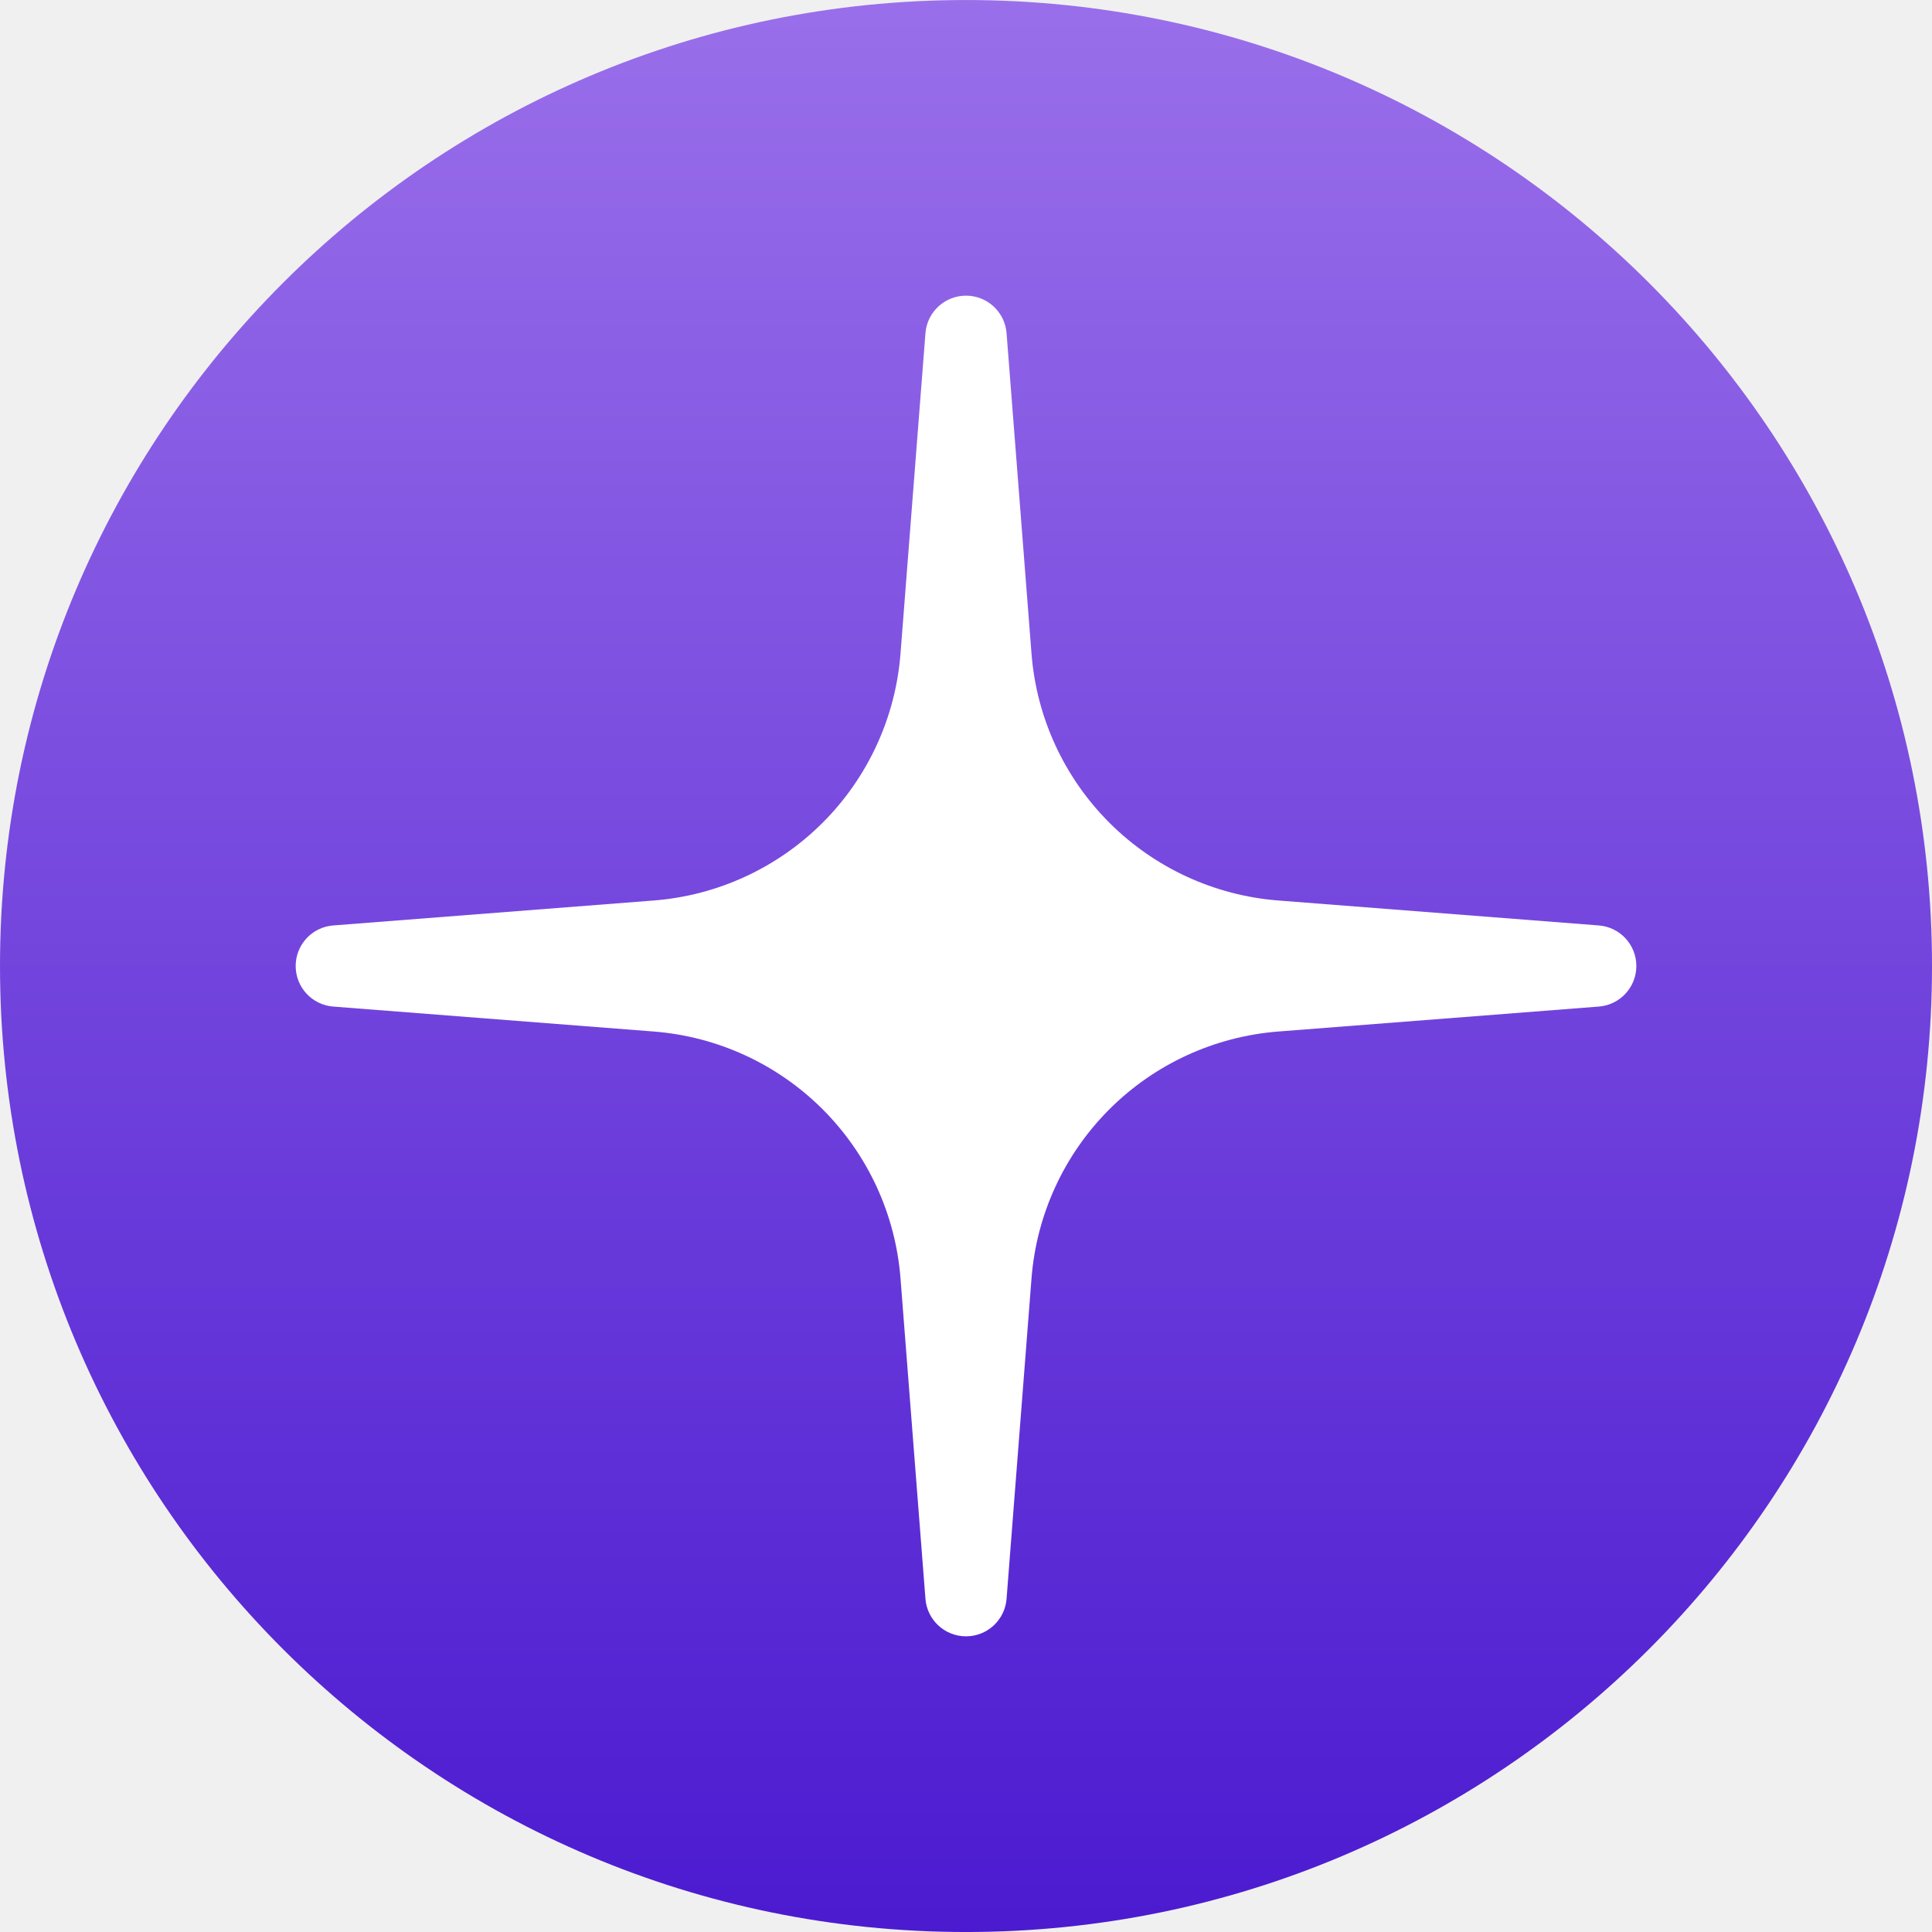
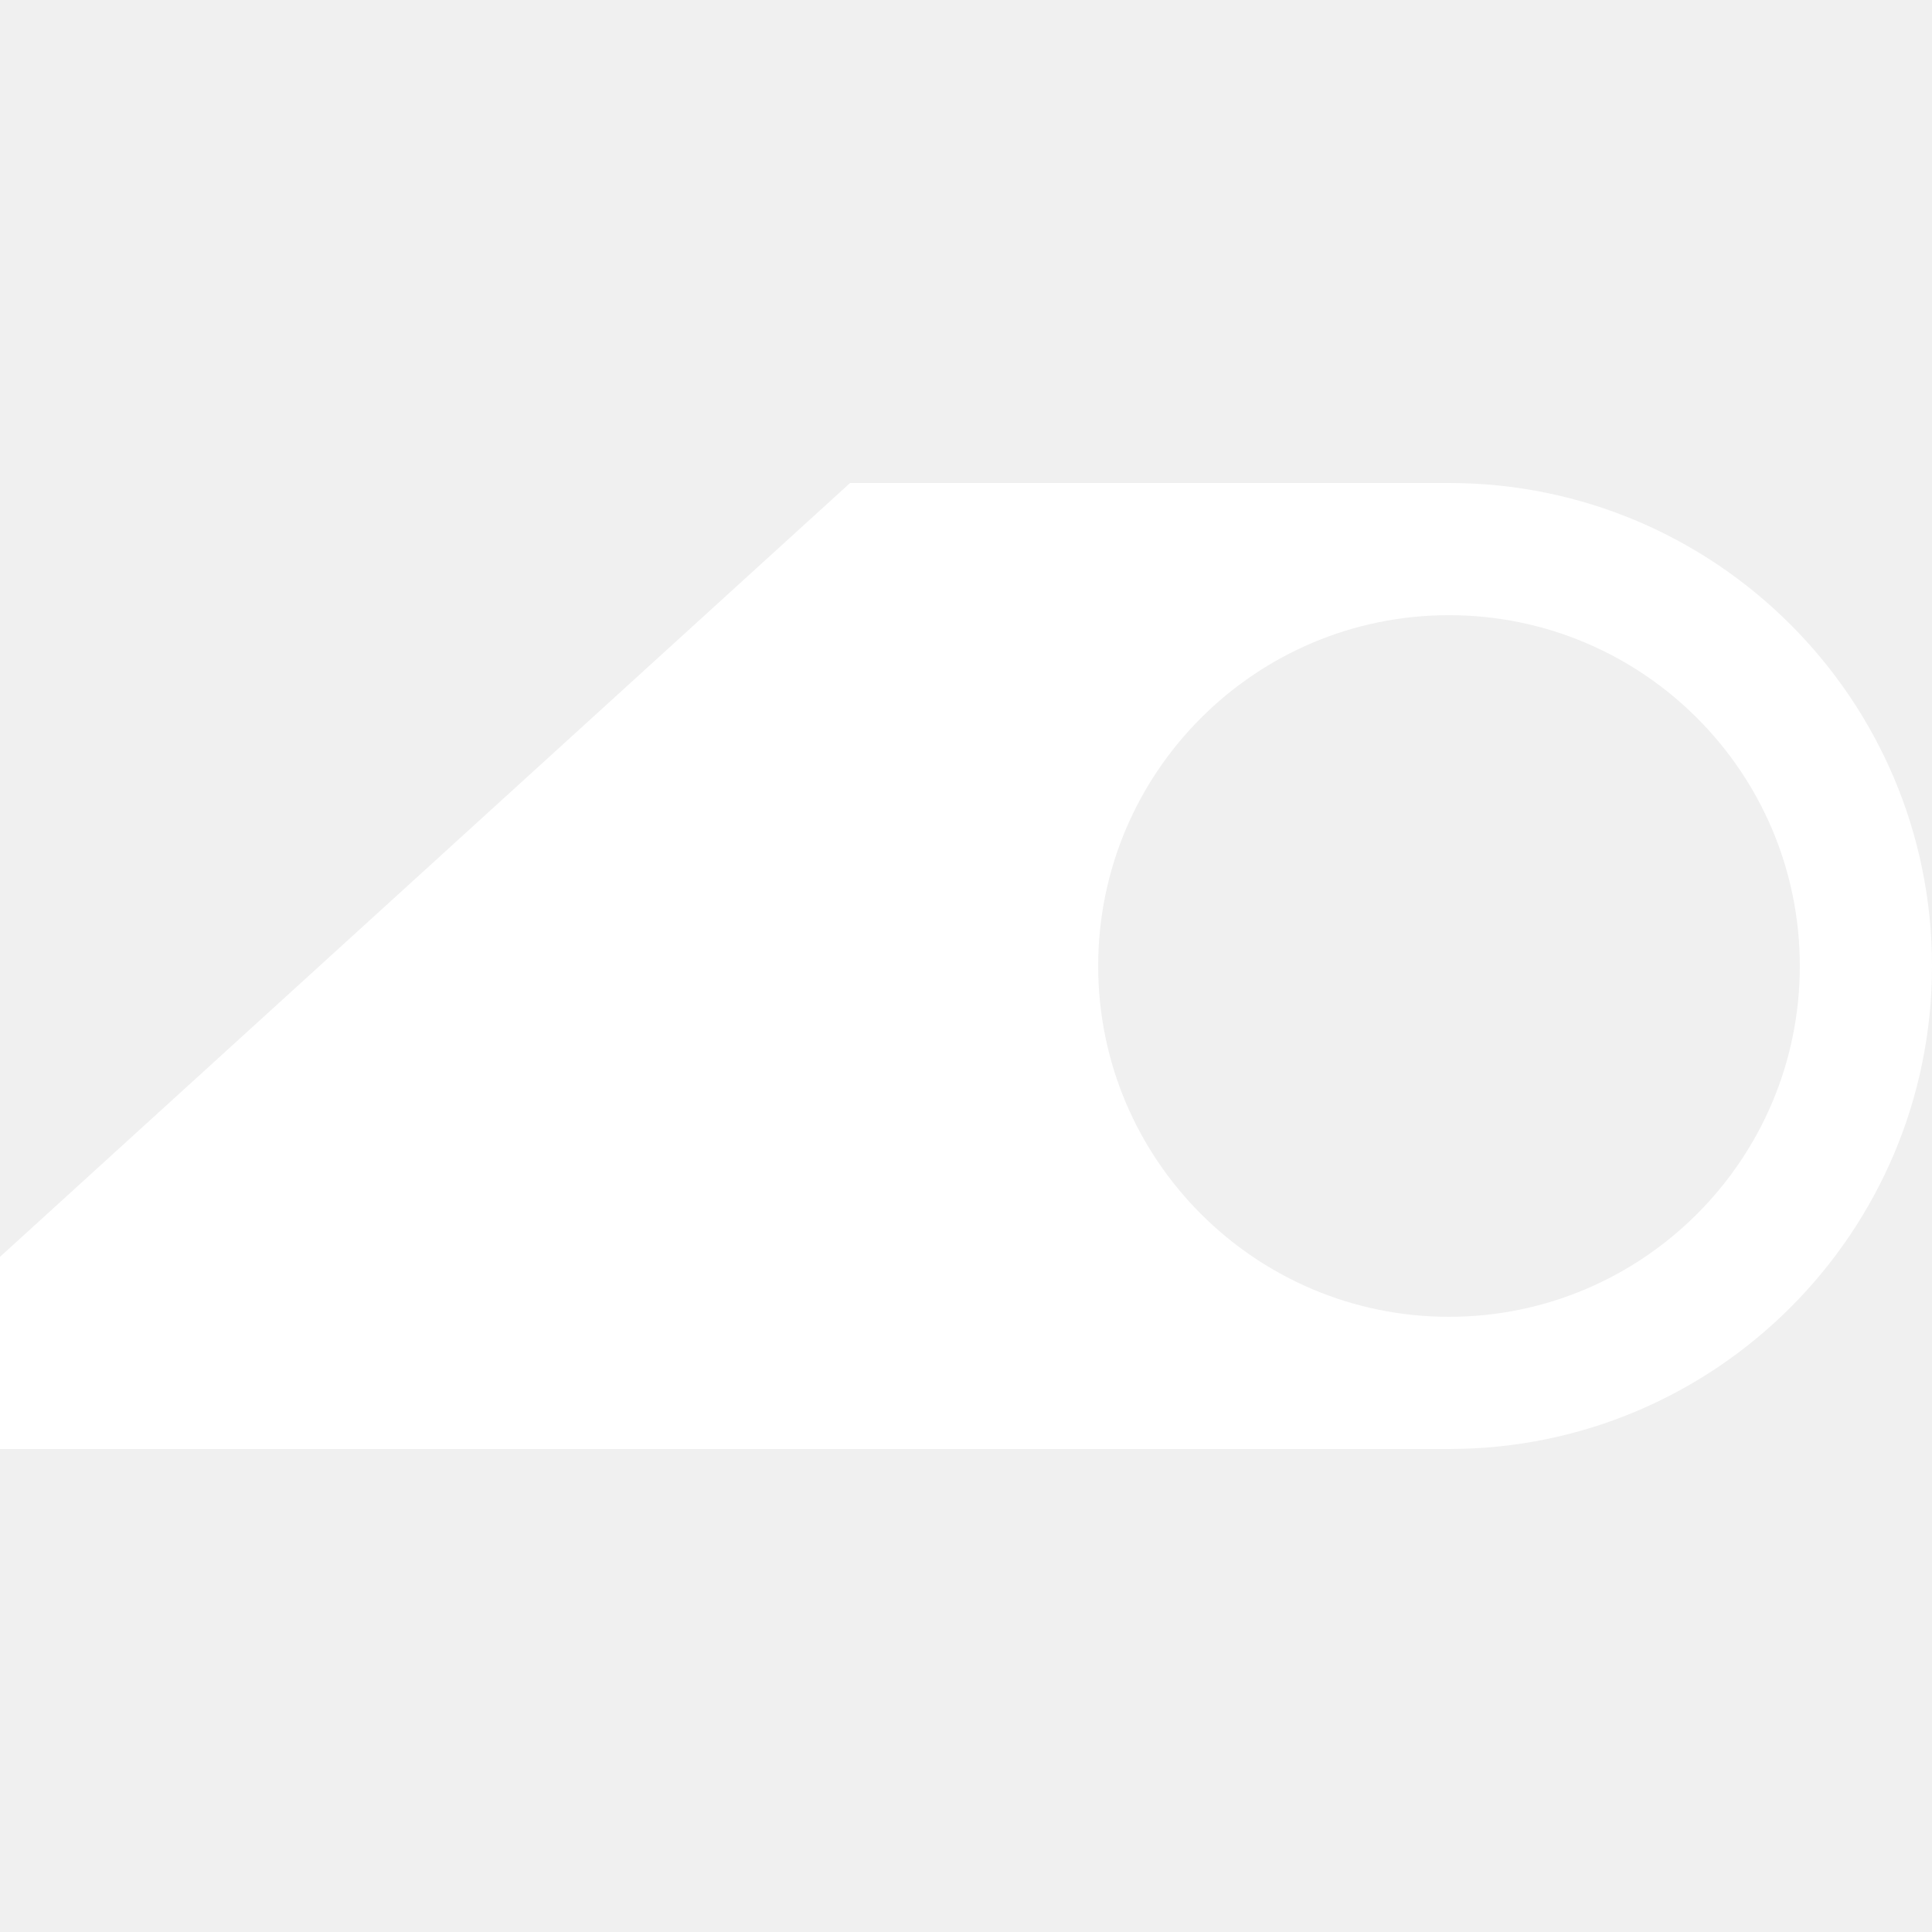
<svg xmlns="http://www.w3.org/2000/svg" width="100%" height="100%" viewBox="0 0 128 128" version="1.1" xml:space="preserve" style="fill-rule:evenodd;clip-rule:evenodd;stroke-linejoin:round;stroke-miterlimit:2;">
-   <g transform="matrix(0.813695,0,0,1.45426,512.001,194.897)">
-     <rect id="logo" x="-629.229" y="-134.017" width="157.307" height="88.017" style="fill:none;" />
-     <clipPath id="_clip1">
-       <rect id="logo1" x="-629.229" y="-134.017" width="157.307" height="88.017" />
-     </clipPath>
-     <g clip-path="url(#_clip1)">
-       <g transform="matrix(0.314614,0,0,0.176034,-629.229,-134.017)">
-         <circle cx="250" cy="250" r="250" style="fill:url(#_Linear2);" />
-       </g>
-       <g transform="matrix(0.515406,0,0,0.288382,-678.733,-158.224)">
-         <path d="M242.246,136.575C242.507,133.229 245.298,130.646 248.654,130.646C252.01,130.646 254.801,133.229 255.061,136.575L259.002,187.204C259.787,197.284 264.147,206.752 271.296,213.901C278.445,221.05 287.913,225.41 297.993,226.195L348.622,230.136C351.968,230.396 354.551,233.187 354.551,236.543C354.551,239.9 351.968,242.691 348.622,242.951L297.993,246.892C287.913,247.677 278.445,252.037 271.296,259.186C264.147,266.335 259.787,275.803 259.002,285.883L255.061,336.512C254.801,339.858 252.01,342.44 248.654,342.44C245.298,342.44 242.507,339.858 242.246,336.512L238.305,285.883C237.52,275.803 233.16,266.335 226.011,259.186C218.862,252.037 209.394,247.677 199.314,246.892L148.685,242.951C145.339,242.691 142.757,239.9 142.757,236.543C142.757,233.187 145.339,230.396 148.685,230.136L199.314,226.195C209.394,225.41 218.862,221.05 226.011,213.901C233.16,206.752 237.52,197.284 238.305,187.204L242.246,136.575Z" style="fill:white;" />
+   <g transform="matrix(1,0,0,1,-145.308,0)">
+     <g id="Symbol-W" transform="matrix(1,0,0,1,145.308,0)">
+       <rect x="0" y="0" width="128" height="128" style="fill:none;" />
+       <g id="symbol" transform="matrix(2.56,0,0,2.56,-82.8391,-97.2523)">
+         <path d="M54.359,50.489L69.859,50.489C76.758,50.489 82.359,56.09 82.359,62.989C82.359,69.888 76.758,75.489 69.859,75.489L32.359,75.489L32.359,70.516L54.359,50.489ZM69.859,53.91C64.848,53.91 60.78,57.978 60.78,62.989C60.78,68 64.848,72.068 69.859,72.068C74.87,72.068 78.938,68 78.938,62.989C78.938,57.978 74.87,53.91 69.859,53.91Z" style="fill:white;" />
      </g>
    </g>
  </g>
-   <defs>
-     <linearGradient id="_Linear2" x1="0" y1="0" x2="1" y2="0" gradientUnits="userSpaceOnUse" gradientTransform="matrix(3.06162e-14,-500,500,3.06162e-14,250,500)">
-       <stop offset="0" style="stop-color:rgb(75,26,208);stop-opacity:1" />
-       <stop offset="1" style="stop-color:rgb(154,111,234);stop-opacity:1" />
-     </linearGradient>
-   </defs>
</svg>
